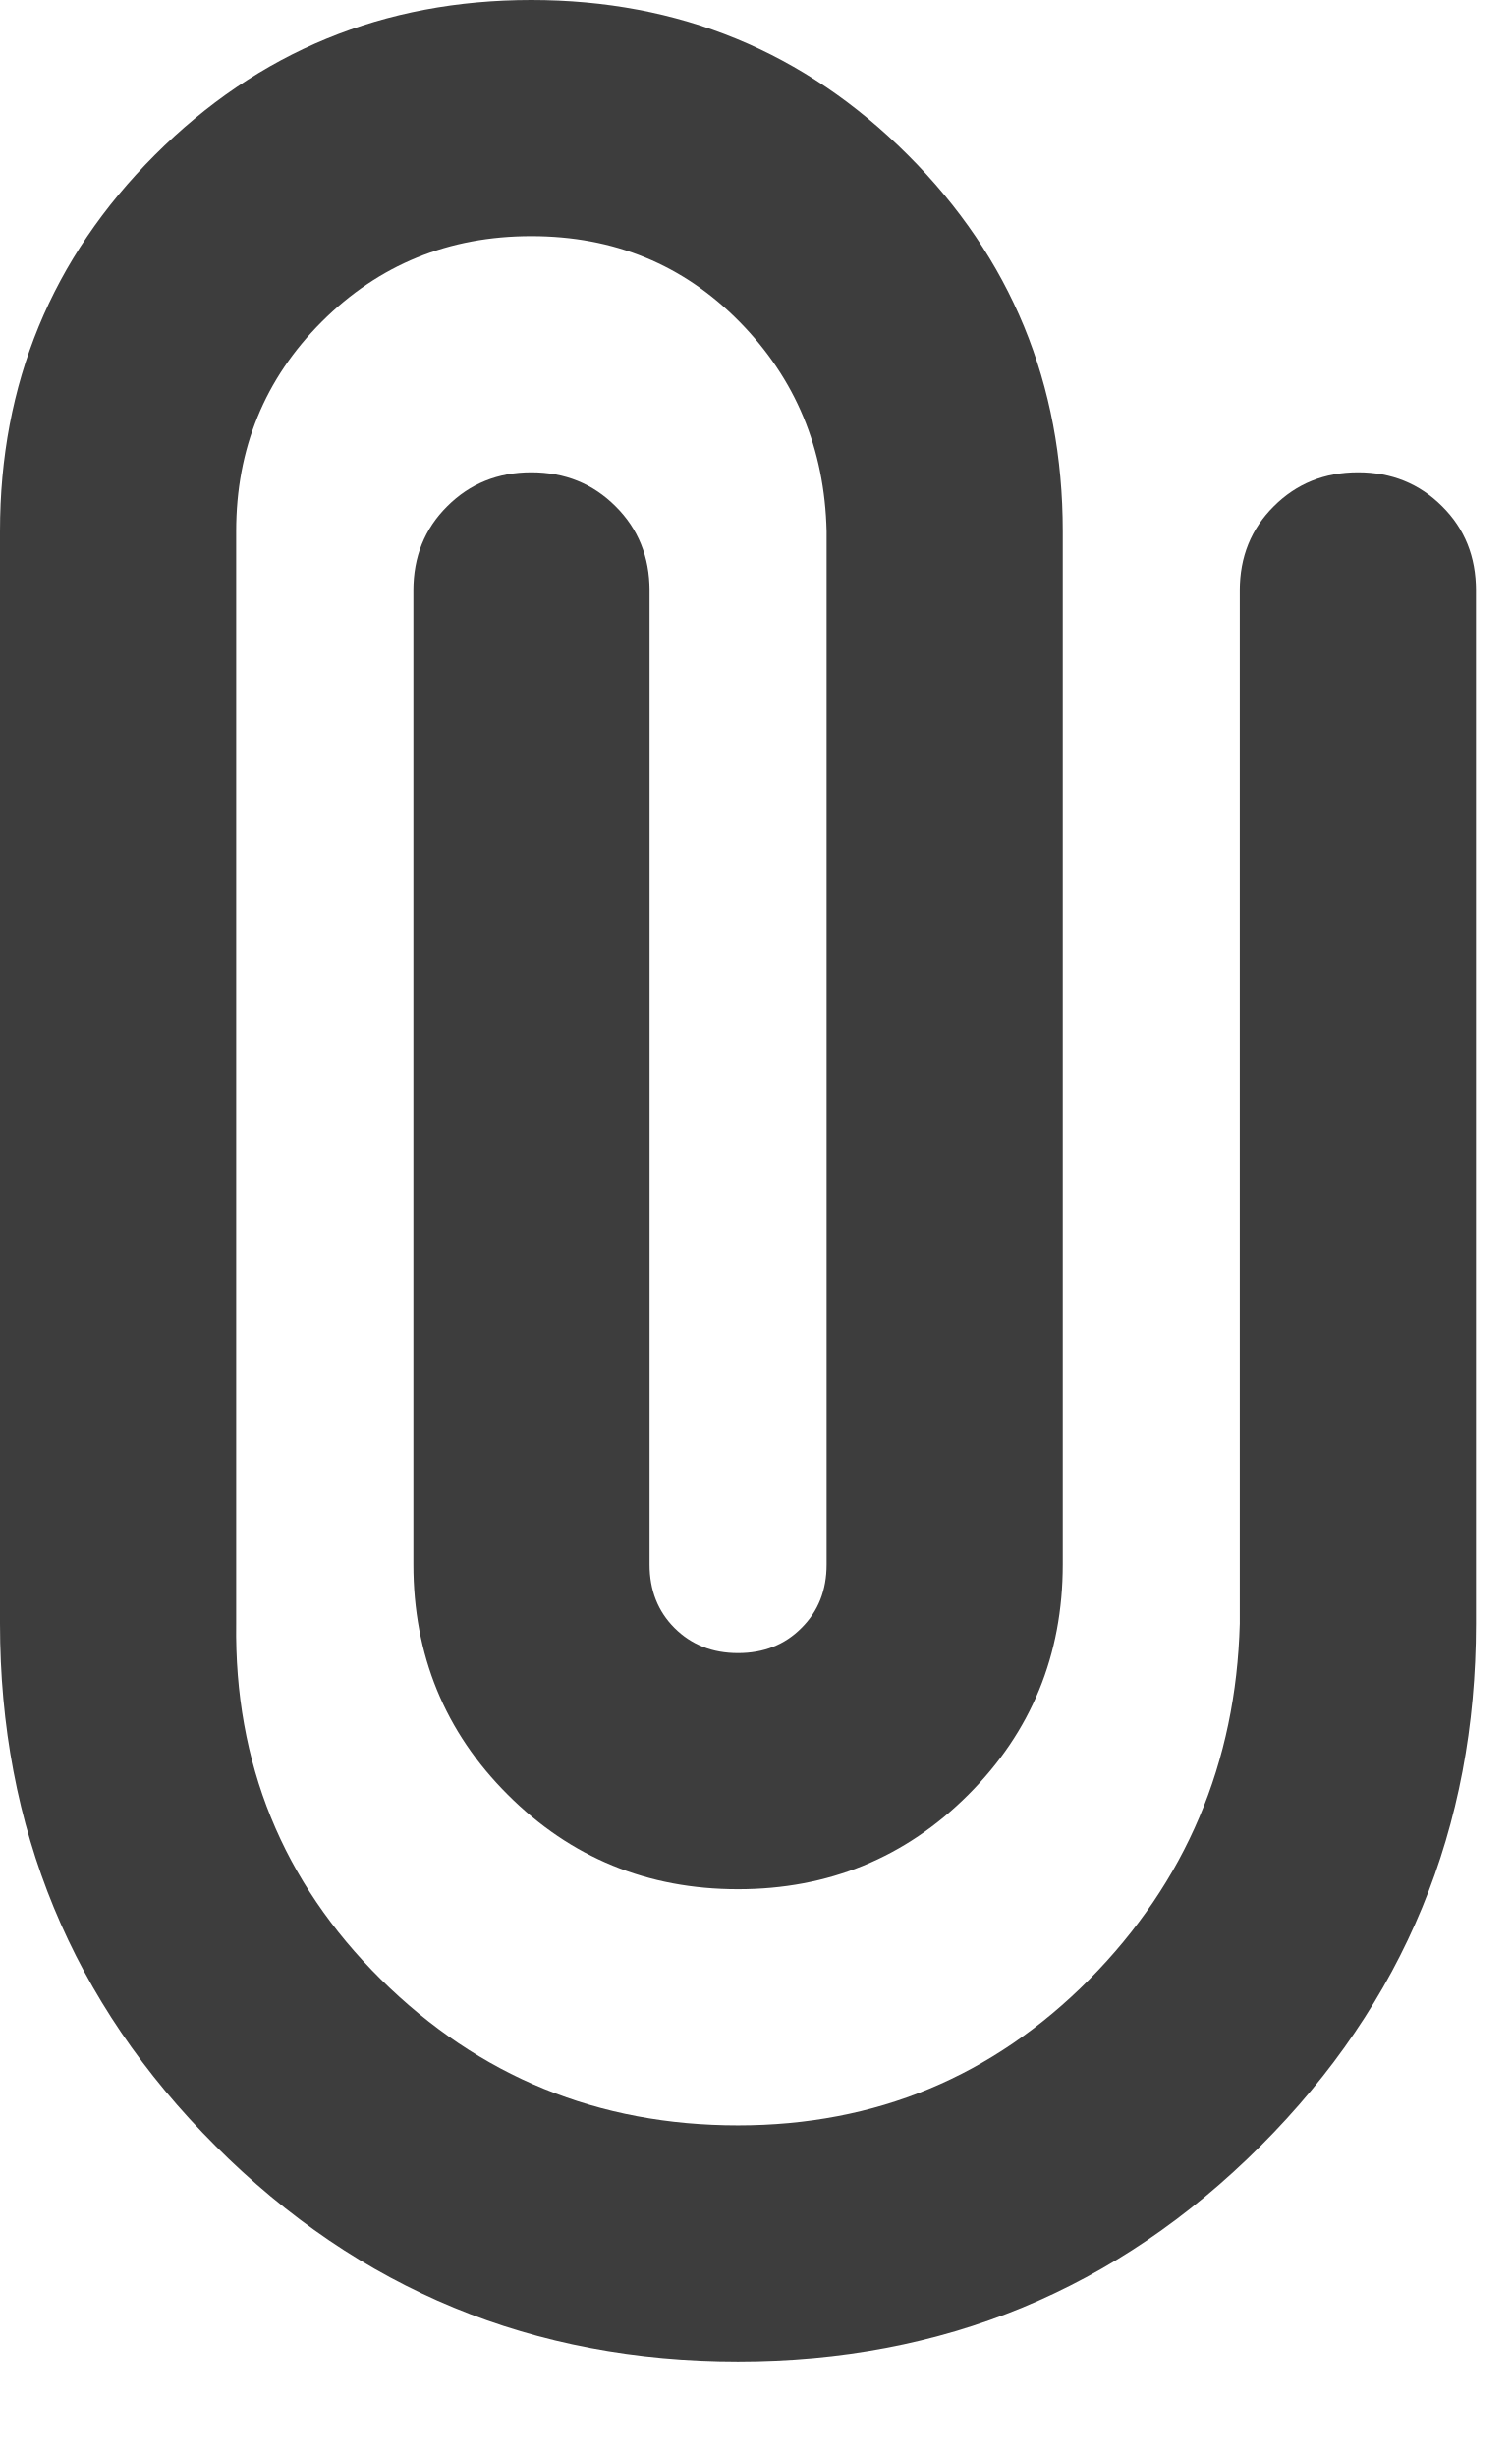
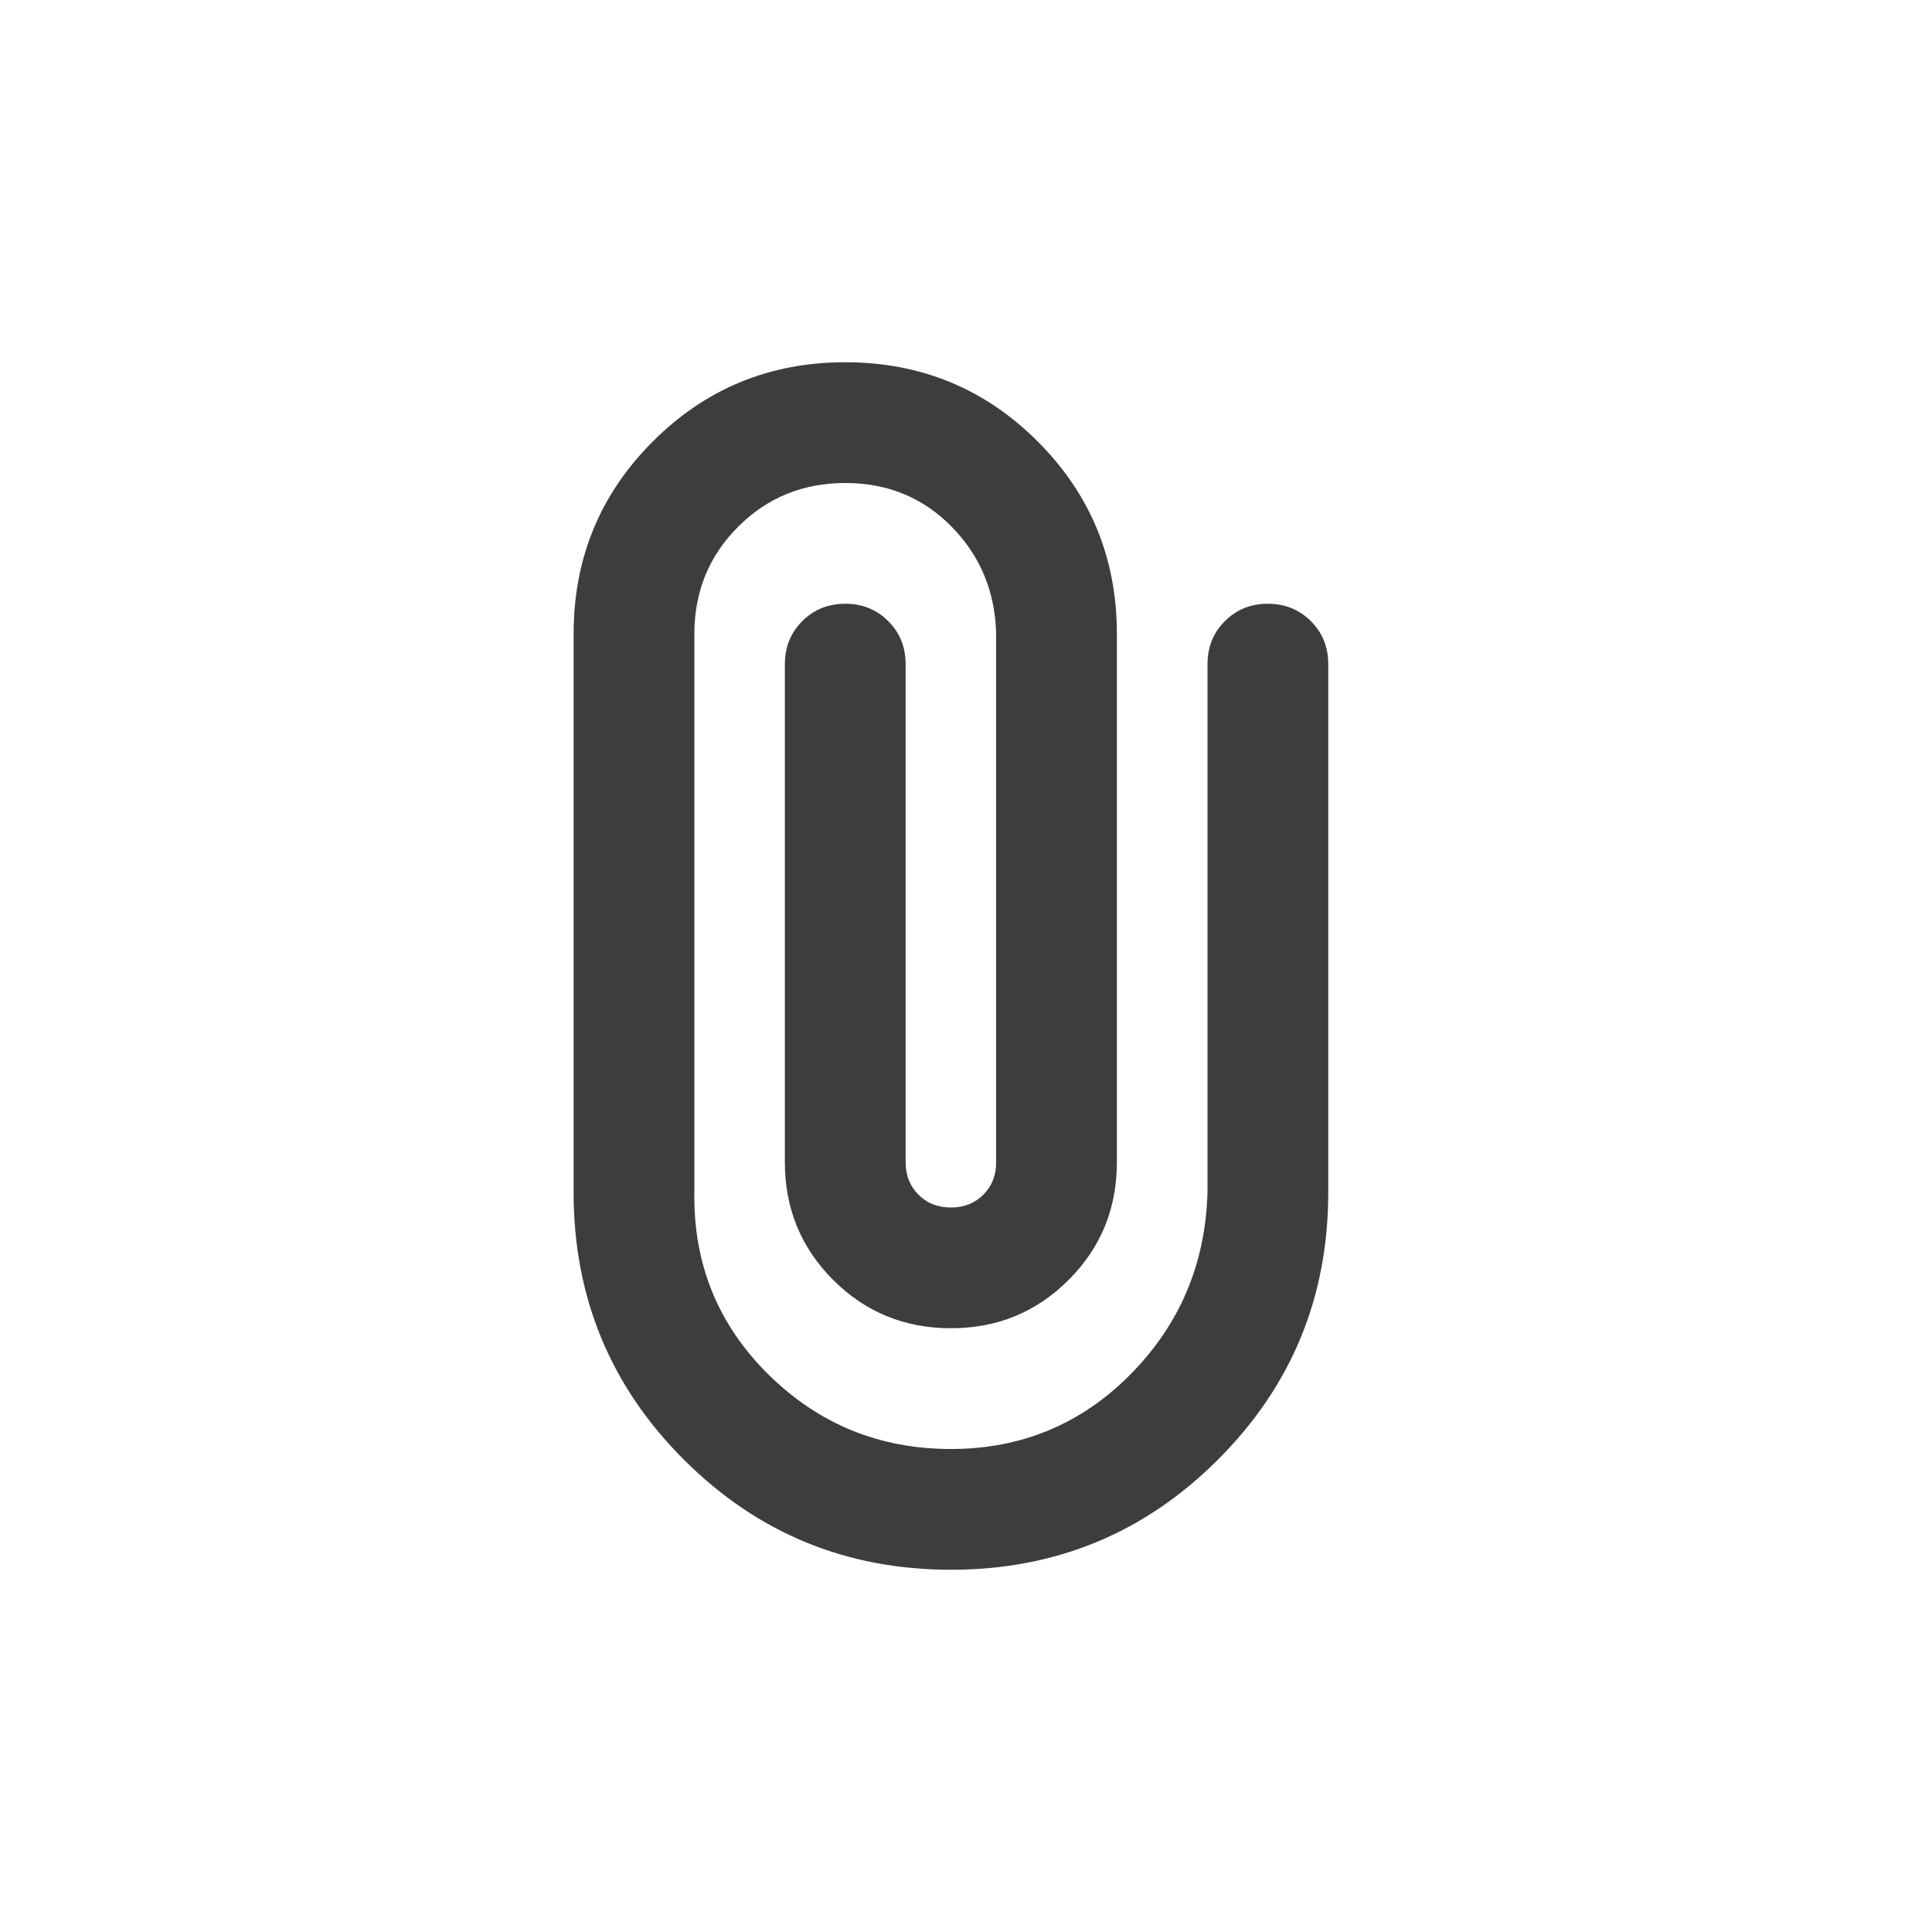
- <svg xmlns="http://www.w3.org/2000/svg" width="8" height="13" viewBox="0 0 8 13" fill="none">
-   <path d="M7.812 8.594C7.812 9.677 7.432 10.599 6.672 11.359C5.911 12.12 4.99 12.5 3.906 12.5C2.823 12.5 1.901 12.12 1.141 11.359C0.38 10.599 0 9.677 0 8.594V2.812C0 2.031 0.273 1.367 0.82 0.82C1.367 0.273 2.031 0 2.812 0C3.594 0 4.258 0.273 4.805 0.82C5.352 1.367 5.625 2.031 5.625 2.812V8.281C5.625 8.76 5.458 9.167 5.125 9.5C4.792 9.833 4.385 10 3.906 10C3.427 10 3.021 9.833 2.688 9.5C2.354 9.167 2.188 8.76 2.188 8.281V3.125C2.188 2.948 2.247 2.799 2.367 2.68C2.487 2.56 2.635 2.5 2.812 2.5C2.99 2.5 3.138 2.56 3.258 2.68C3.378 2.799 3.438 2.948 3.438 3.125V8.281C3.438 8.417 3.482 8.529 3.57 8.617C3.659 8.706 3.771 8.75 3.906 8.75C4.042 8.75 4.154 8.706 4.242 8.617C4.331 8.529 4.375 8.417 4.375 8.281V2.812C4.365 2.375 4.211 2.005 3.914 1.703C3.617 1.401 3.25 1.25 2.812 1.25C2.375 1.25 2.005 1.401 1.703 1.703C1.401 2.005 1.25 2.375 1.25 2.812V8.594C1.24 9.333 1.495 9.961 2.016 10.477C2.536 10.992 3.167 11.25 3.906 11.25C4.635 11.25 5.255 10.992 5.766 10.477C6.276 9.961 6.542 9.333 6.562 8.594V3.125C6.562 2.948 6.622 2.799 6.742 2.68C6.862 2.56 7.01 2.5 7.188 2.5C7.365 2.5 7.513 2.56 7.633 2.68C7.753 2.799 7.812 2.948 7.812 3.125V8.594Z" fill="#3D3D3D" />
+ <svg xmlns="http://www.w3.org/2000/svg" width="20" height="20" viewBox="0 0 20 20" fill="none">
+   <path d="M13.75 12.344C13.75 13.427 13.37 14.349 12.609 15.109C11.849 15.87 10.927 16.25 9.844 16.25C8.76 16.25 7.839 15.87 7.078 15.109C6.318 14.349 5.938 13.427 5.938 12.344V6.562C5.938 5.781 6.211 5.117 6.758 4.57C7.305 4.023 7.969 3.75 8.75 3.75C9.531 3.75 10.195 4.023 10.742 4.57C11.289 5.117 11.562 5.781 11.562 6.562V12.031C11.562 12.51 11.396 12.917 11.062 13.25C10.729 13.583 10.323 13.75 9.844 13.75C9.365 13.75 8.958 13.583 8.625 13.25C8.292 12.917 8.125 12.51 8.125 12.031V6.875C8.125 6.698 8.185 6.549 8.305 6.43C8.424 6.31 8.573 6.25 8.75 6.25C8.927 6.25 9.076 6.31 9.195 6.43C9.315 6.549 9.375 6.698 9.375 6.875V12.031C9.375 12.167 9.419 12.279 9.508 12.367C9.596 12.456 9.708 12.5 9.844 12.5C9.979 12.5 10.091 12.456 10.18 12.367C10.268 12.279 10.312 12.167 10.312 12.031V6.562C10.302 6.125 10.148 5.755 9.852 5.453C9.555 5.151 9.188 5 8.75 5C8.312 5 7.943 5.151 7.641 5.453C7.339 5.755 7.188 6.125 7.188 6.562V12.344C7.177 13.083 7.432 13.711 7.953 14.227C8.474 14.742 9.104 15 9.844 15C10.573 15 11.193 14.742 11.703 14.227C12.213 13.711 12.479 13.083 12.5 12.344V6.875C12.5 6.698 12.56 6.549 12.68 6.43C12.8 6.31 12.948 6.25 13.125 6.25C13.302 6.25 13.45 6.31 13.57 6.43C13.69 6.549 13.75 6.698 13.75 6.875V12.344Z" fill="#3D3D3D" />
</svg>
